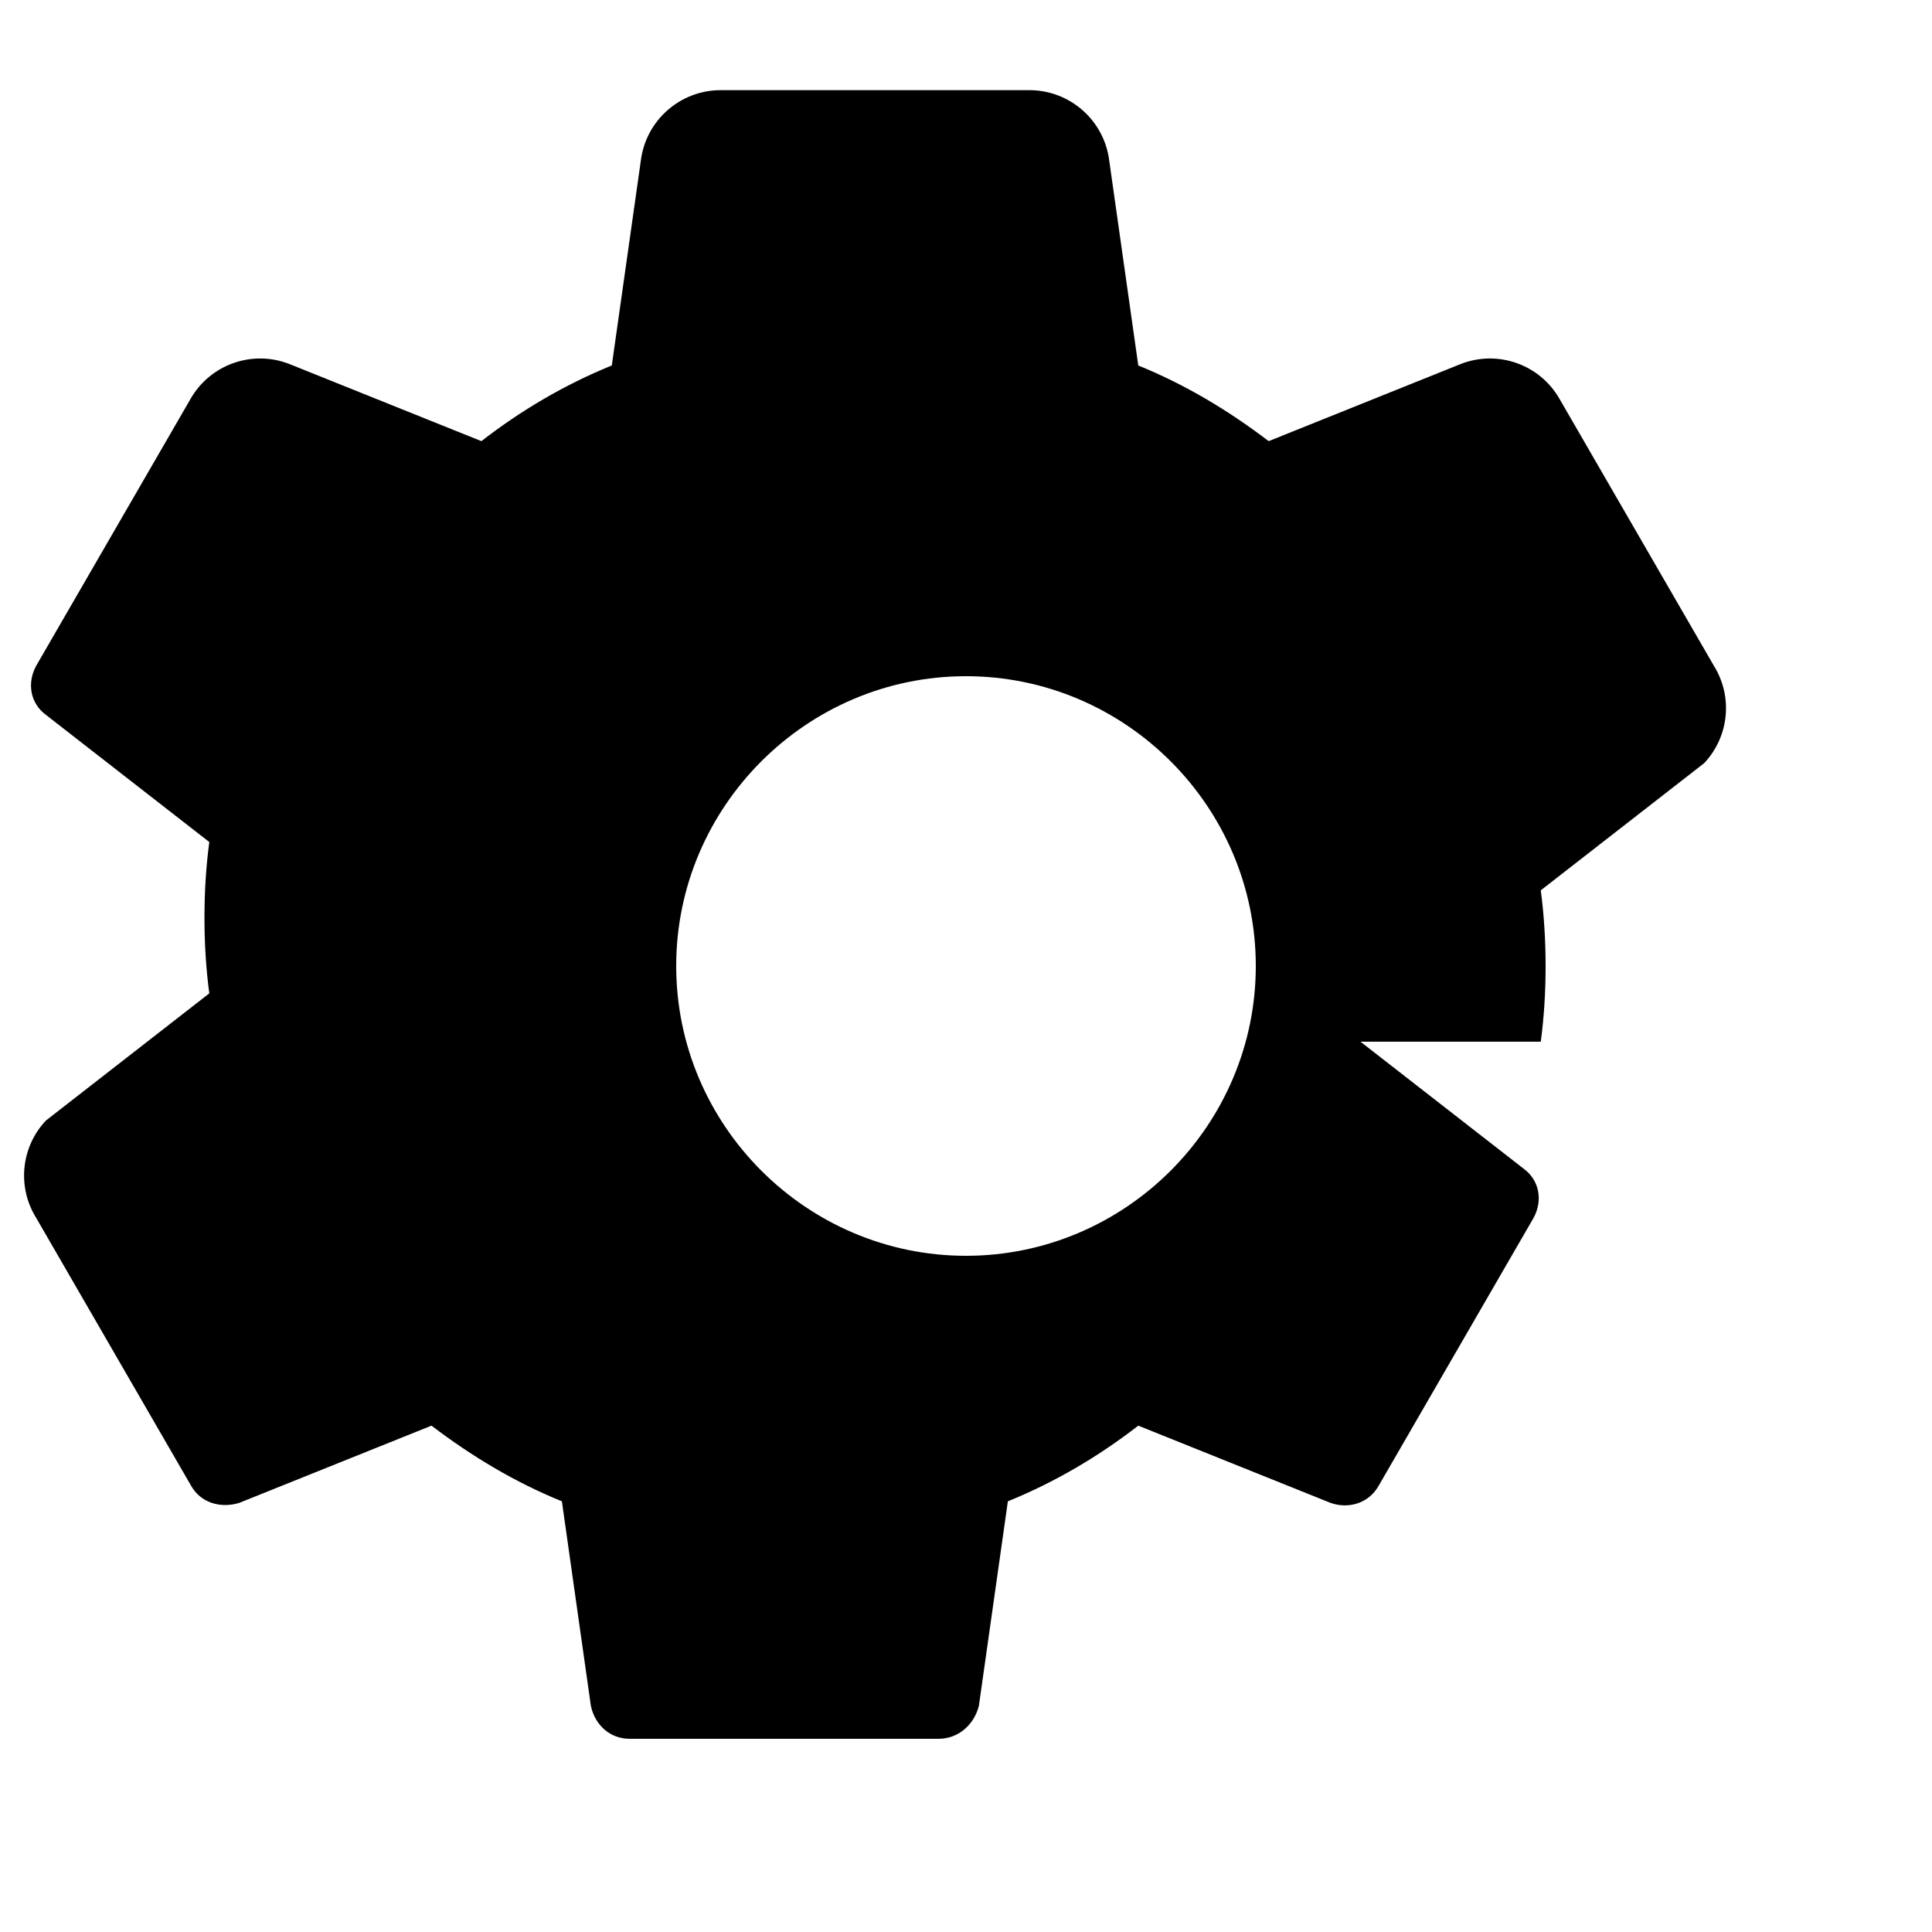
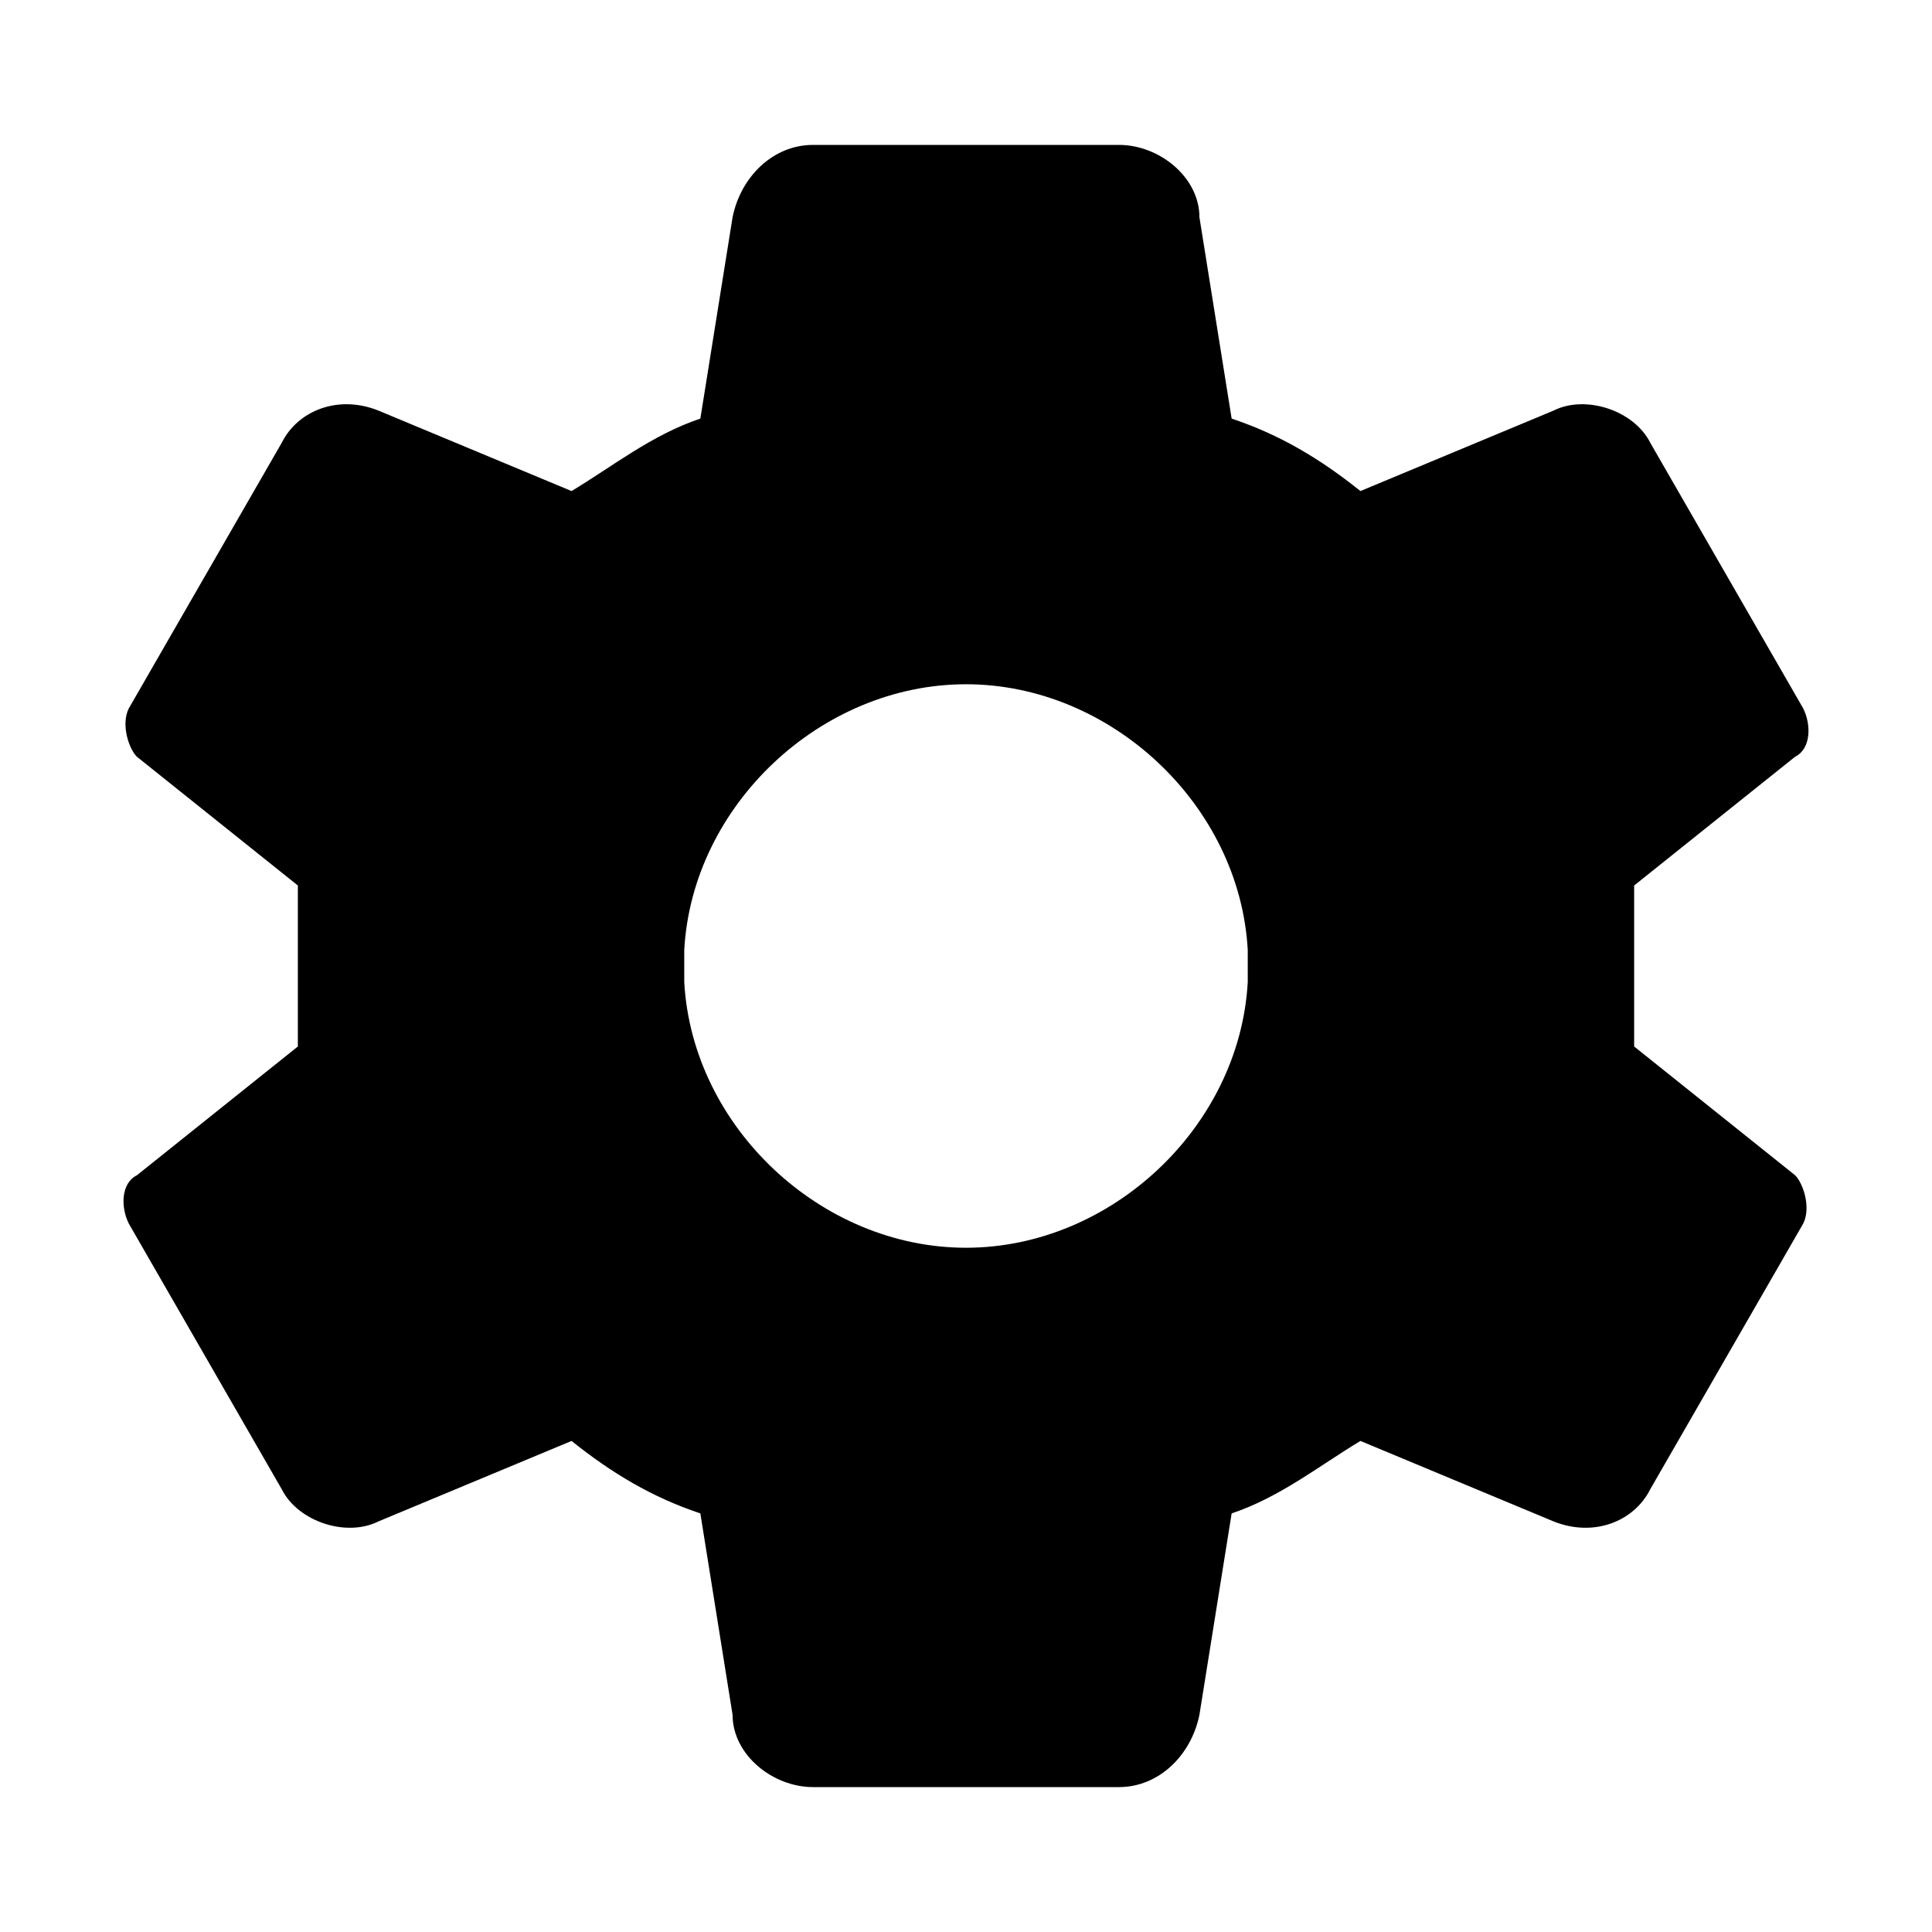
- <svg xmlns="http://www.w3.org/2000/svg" width="24" height="24" fill="currentColor">
-   <path d="M19.14 12.94c.04-.3.06-.61.06-.94 0-.32-.02-.64-.06-.94l2.03-1.58a.996.996 0 0 0 .12-1.21l-1.92-3.32a.996.996 0 0 0-1.22-.43l-2.39.96c-.5-.38-1.03-.7-1.62-.94L13.78 2a1 1 0 0 0-.99-.88H8.95a1 1 0 0 0-.99.88L7.6 4.54c-.59.24-1.13.56-1.62.94l-2.39-.96a.996.996 0 0 0-1.22.43L.45 8.27c-.12.22-.07.47.12.61l2.03 1.58c-.04.3-.06.61-.06.94s.02.64.06.94L.57 13.92a.996.996 0 0 0-.12 1.21l1.92 3.32c.12.22.37.29.6.22l2.39-.96c.5.38 1.03.7 1.62.94l.36 2.54c.05.24.24.41.48.41h3.84c.24 0 .44-.17.5-.41l.36-2.54c.59-.24 1.13-.56 1.62-.94l2.39.96c.23.08.48 0 .6-.22l1.92-3.32c.12-.22.07-.47-.12-.61l-2.03-1.58zM12 15.6c-1.98 0-3.6-1.62-3.6-3.6s1.62-3.6 3.6-3.6 3.6 1.62 3.6 3.6-1.62 3.6-3.6 3.6" />
+ <svg xmlns="http://www.w3.org/2000/svg" id="Layer_1" version="1.1" viewBox="0 0 24 24">
+   <path d="M20.3,13c0-.3,0-.6,0-.9h0c0-.5,0-.8,0-1.1l2-1.6c.2-.1.2-.4.1-.6l-1.9-3.3c-.2-.4-.8-.6-1.2-.4l-2.4,1c-.5-.4-1-.7-1.6-.9l-.4-2.5c0-.5-.5-.9-1-.9h-3.8c-.5,0-.9.4-1,.9l-.4,2.5c-.6.2-1.1.6-1.6.9l-2.4-1c-.5-.2-1,0-1.2.4l-1.9,3.3c-.1.2,0,.5.1.6l2,1.6c0,.3,0,.6,0,.9h0c0,.4,0,.8,0,1.1l-2,1.6c-.2.1-.2.4-.1.6l1.9,3.3c.2.4.8.6,1.2.4l2.4-1c.5.4,1,.7,1.6.9l.4,2.5c0,.5.5.9,1,.9h3.8c.5,0,.9-.4,1-.9l.4-2.5c.6-.2,1.1-.6,1.6-.9l2.4,1c.5.2,1,0,1.2-.4l1.9-3.3c.1-.2,0-.5-.1-.6l-2-1.6ZM15.5,12.2c-.1,1.8-1.7,3.3-3.5,3.3s-3.4-1.5-3.5-3.3c0,0,0-.2,0-.2,0,0,0-.2,0-.2.1-1.8,1.7-3.3,3.5-3.3s3.4,1.5,3.5,3.3c0,0,0,.2,0,.2,0,0,0,.1,0,.2Z" />
</svg>
